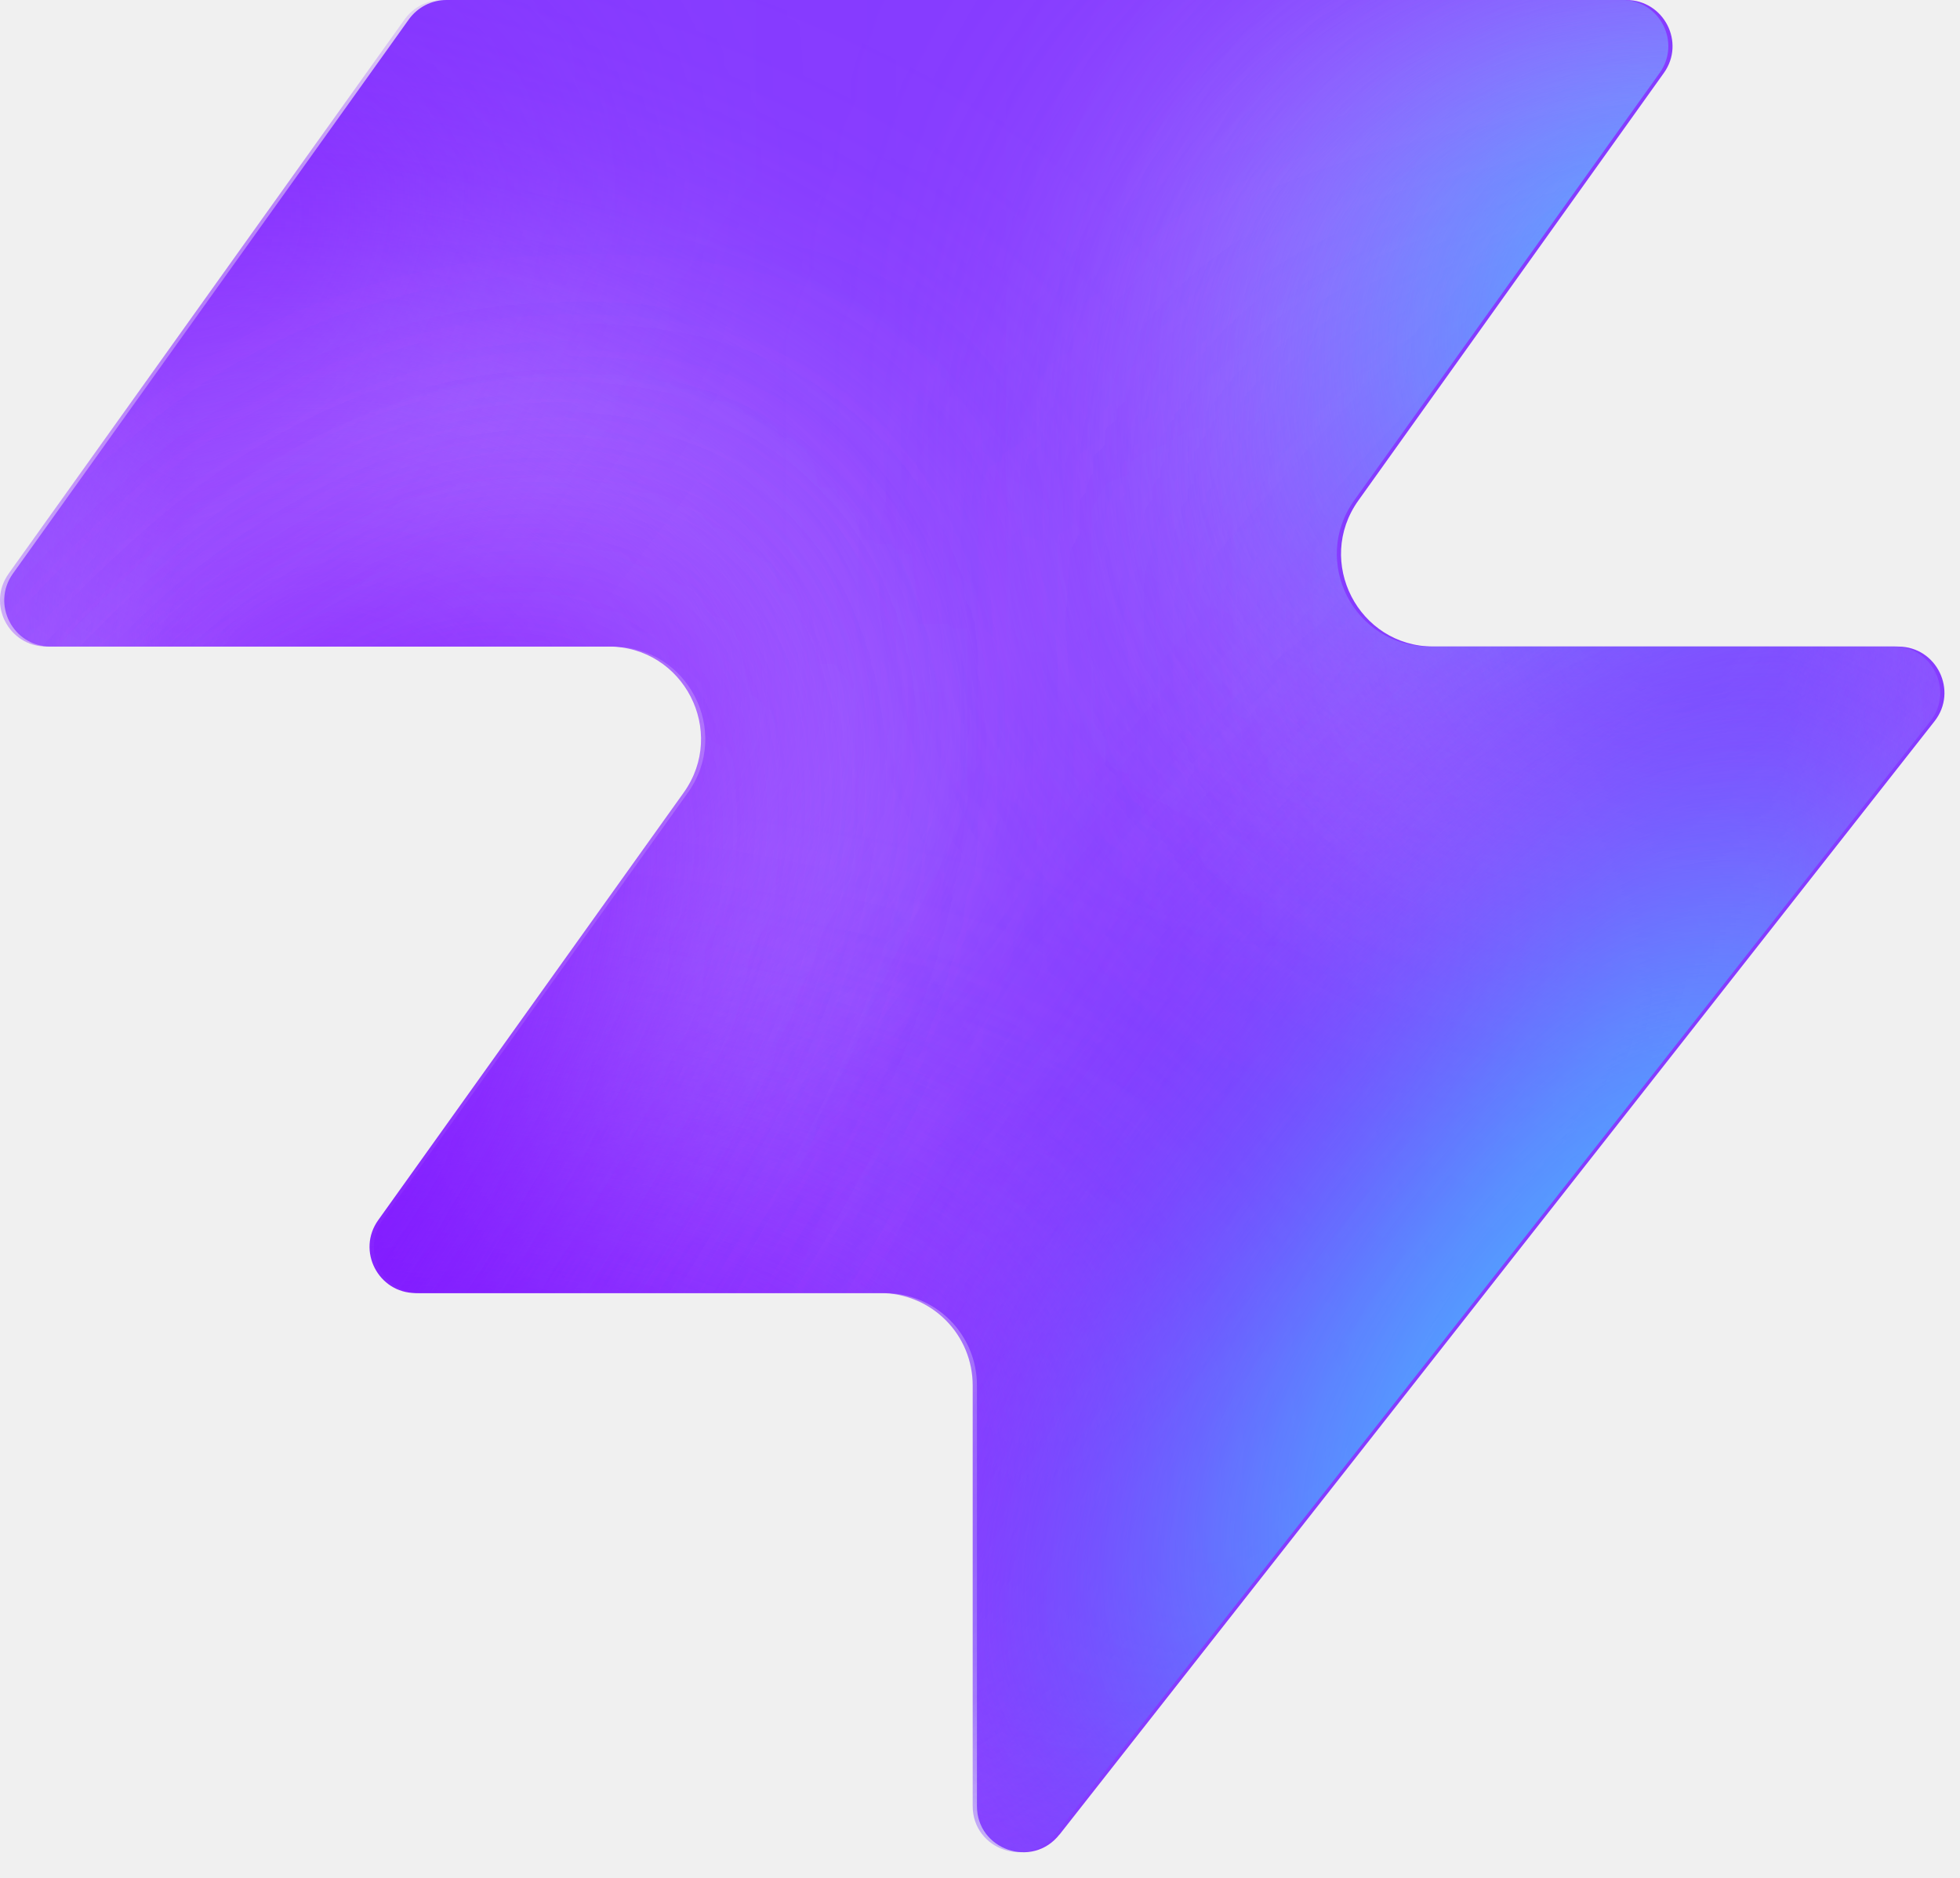
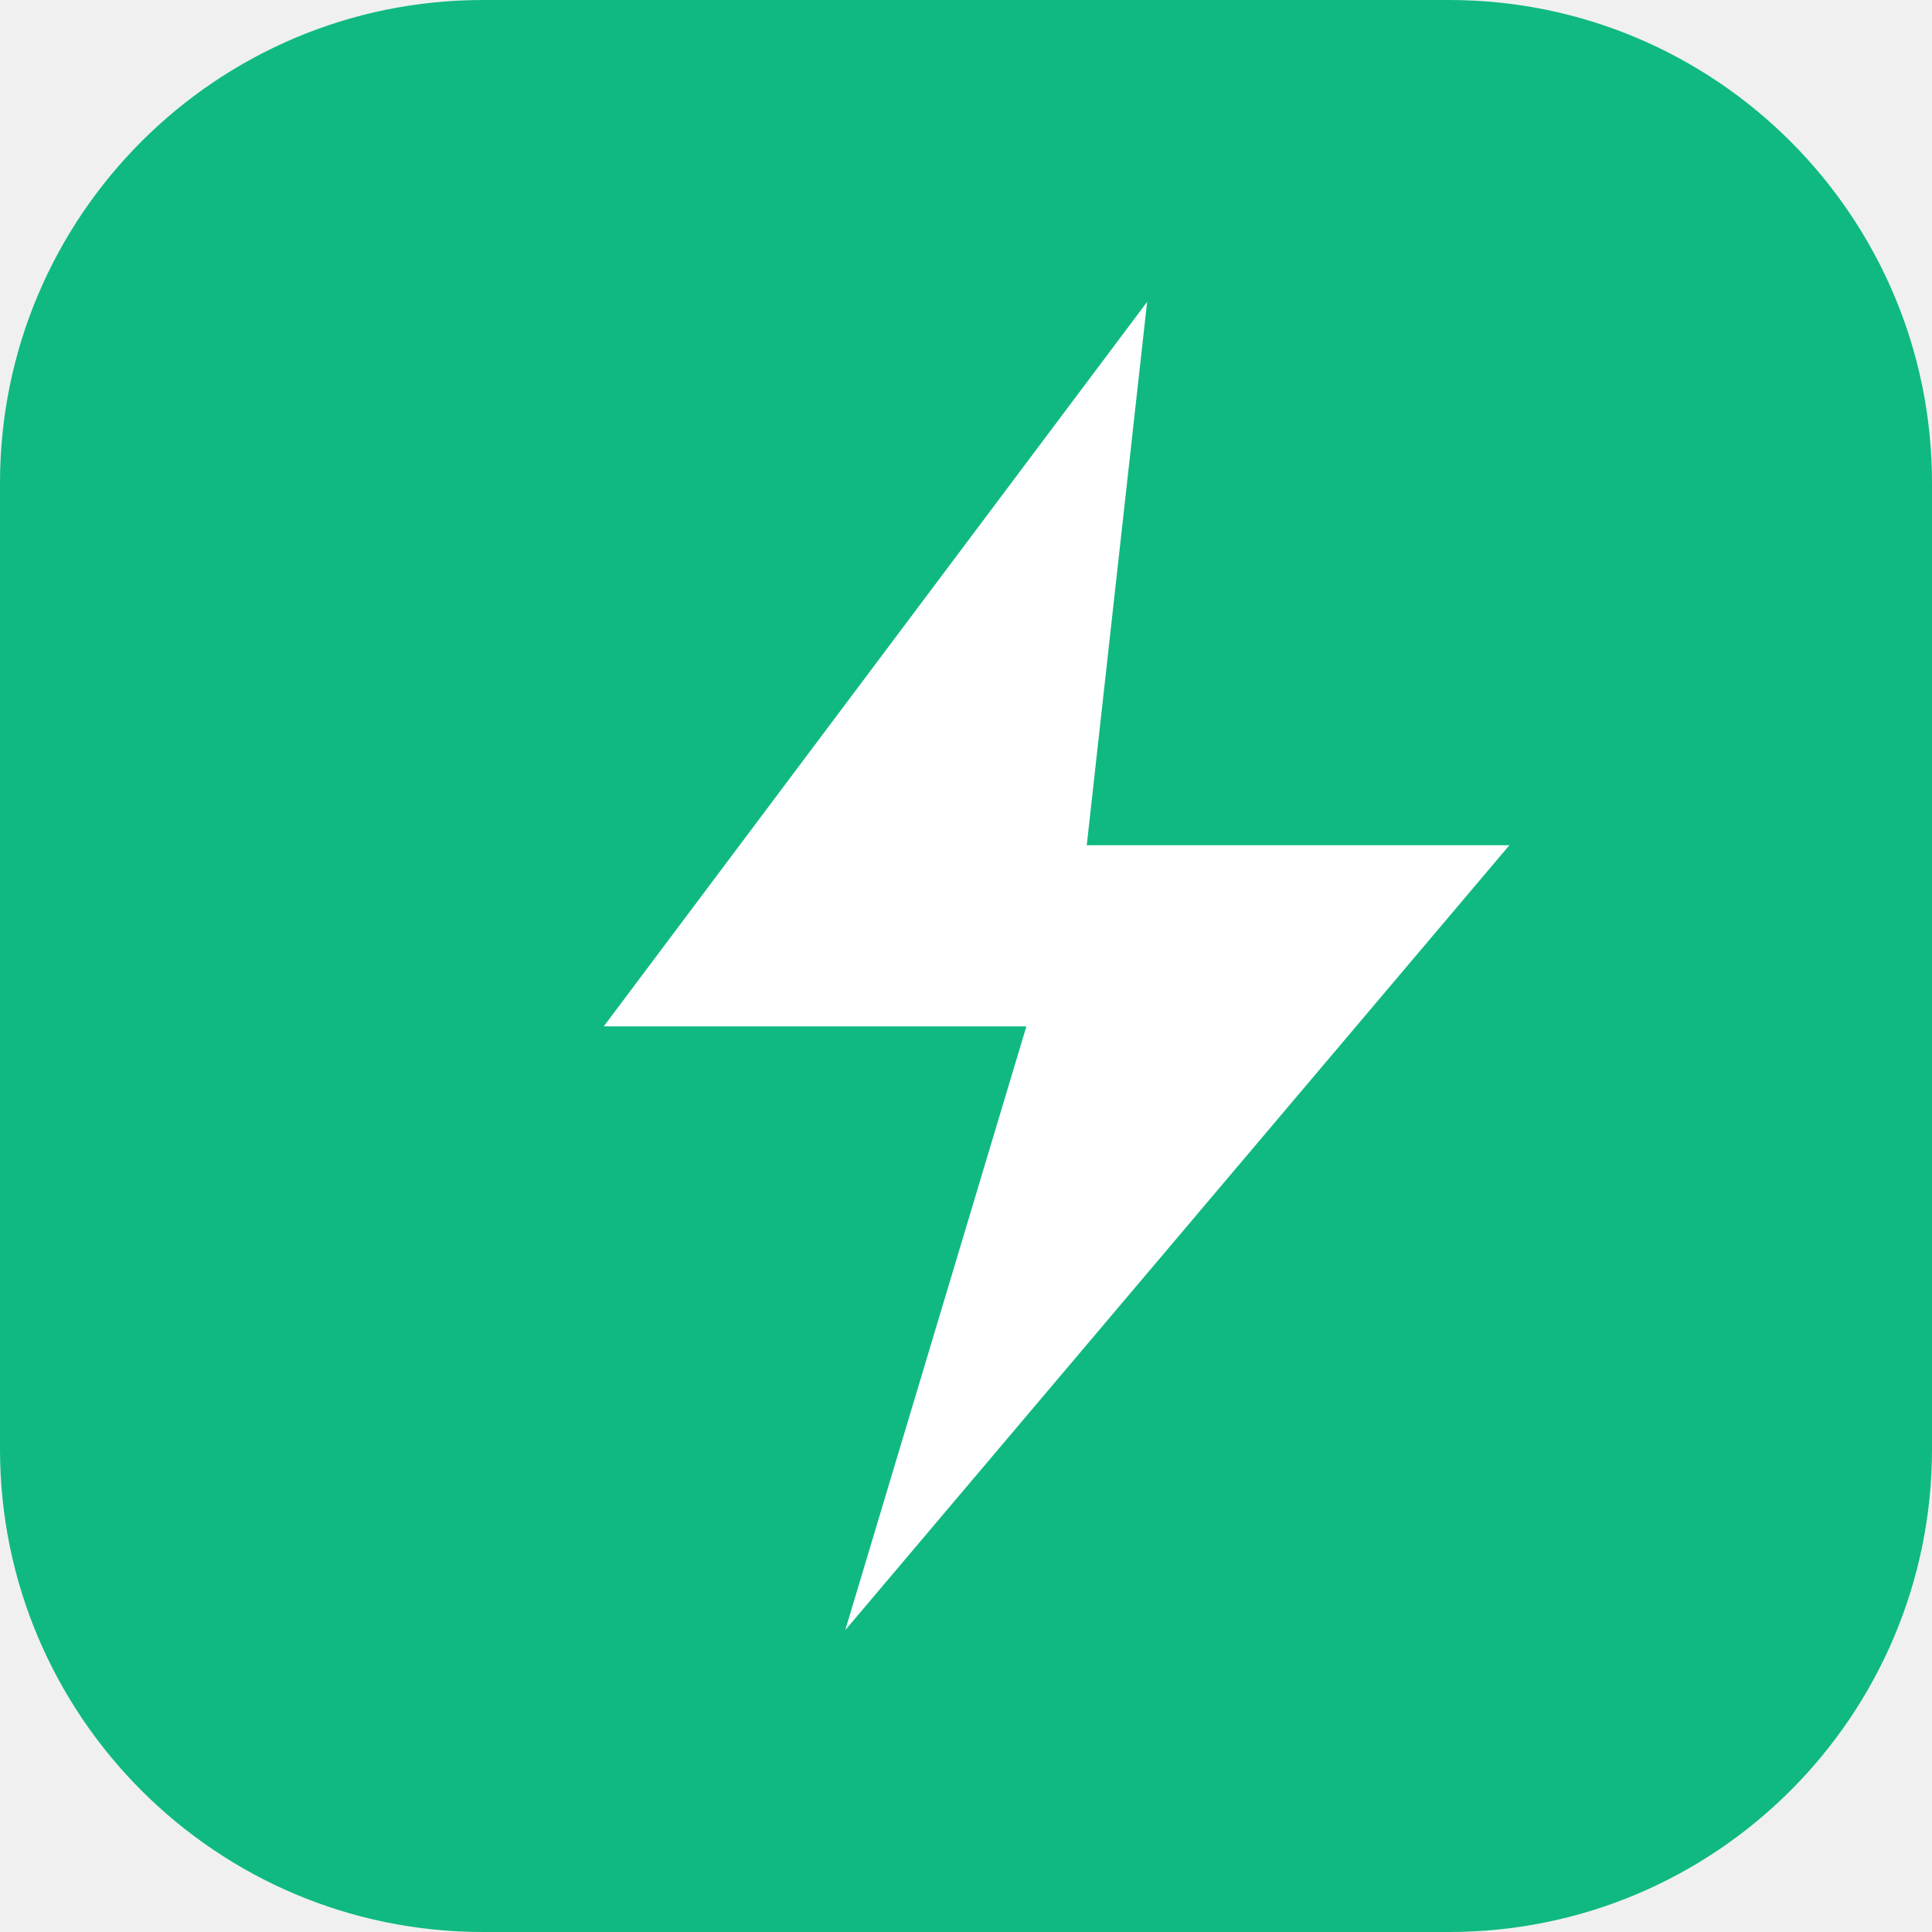
- <svg xmlns="http://www.w3.org/2000/svg" width="48" height="46" fill="none" viewBox="0 0 48 46">
-   <path fill="#863bff" d="M25.946 44.938c-.664.845-2.021.375-2.021-.698V33.937a2.26 2.26 0 0 0-2.262-2.262H10.287c-.92 0-1.456-1.04-.92-1.788l7.48-10.471c1.07-1.497 0-3.578-1.842-3.578H1.237c-.92 0-1.456-1.04-.92-1.788L10.013.474c.214-.297.556-.474.92-.474h28.894c.92 0 1.456 1.04.92 1.788l-7.48 10.471c-1.07 1.498 0 3.579 1.842 3.579h11.377c.943 0 1.473 1.088.89 1.83L25.947 44.94z" style="fill:#863bff;fill:color(display-p3 .525 .23 1);fill-opacity:1" />
-   <mask id="a" width="48" height="46" x="0" y="0" maskUnits="userSpaceOnUse" style="mask-type:alpha">
-     <path fill="#000" d="M25.842 44.938c-.664.844-2.021.375-2.021-.698V33.937a2.26 2.26 0 0 0-2.262-2.262H10.183c-.92 0-1.456-1.04-.92-1.788l7.48-10.471c1.07-1.498 0-3.579-1.842-3.579H1.133c-.92 0-1.456-1.04-.92-1.787L9.91.473c.214-.297.556-.474.92-.474h28.894c.92 0 1.456 1.04.92 1.788l-7.48 10.471c-1.07 1.498 0 3.578 1.842 3.578h11.377c.943 0 1.473 1.088.89 1.832L25.843 44.94z" style="fill:#000;fill-opacity:1" />
-   </mask>
-   <g mask="url(#a)">
-     <g filter="url(#b)">
-       <ellipse cx="5.508" cy="14.704" fill="#ede6ff" rx="5.508" ry="14.704" style="fill:#ede6ff;fill:color(display-p3 .927 .903 1);fill-opacity:1" transform="matrix(.00324 1 1 -.00324 -4.47 31.516)" />
-     </g>
-     <g filter="url(#c)">
-       <ellipse cx="10.399" cy="29.851" fill="#ede6ff" rx="10.399" ry="29.851" style="fill:#ede6ff;fill:color(display-p3 .927 .903 1);fill-opacity:1" transform="matrix(.00324 1 1 -.00324 -39.328 7.883)" />
-     </g>
-     <g filter="url(#d)">
-       <ellipse cx="5.508" cy="30.487" fill="#7e14ff" rx="5.508" ry="30.487" style="fill:#7e14ff;fill:color(display-p3 .492 .077 1);fill-opacity:1" transform="rotate(89.814 -25.913 -14.639)scale(1 -1)" />
-     </g>
-     <g filter="url(#e)">
-       <ellipse cx="5.508" cy="30.599" fill="#7e14ff" rx="5.508" ry="30.599" style="fill:#7e14ff;fill:color(display-p3 .492 .077 1);fill-opacity:1" transform="rotate(89.814 -32.644 -3.334)scale(1 -1)" />
-     </g>
-     <g filter="url(#f)">
-       <ellipse cx="5.508" cy="30.599" fill="#7e14ff" rx="5.508" ry="30.599" style="fill:#7e14ff;fill:color(display-p3 .492 .077 1);fill-opacity:1" transform="matrix(.00324 1 1 -.00324 -34.34 30.47)" />
-     </g>
-     <g filter="url(#g)">
-       <ellipse cx="14.072" cy="22.078" fill="#ede6ff" rx="14.072" ry="22.078" style="fill:#ede6ff;fill:color(display-p3 .927 .903 1);fill-opacity:1" transform="rotate(93.35 24.506 48.493)scale(-1 1)" />
-     </g>
-     <g filter="url(#h)">
-       <ellipse cx="3.47" cy="21.501" fill="#7e14ff" rx="3.47" ry="21.501" style="fill:#7e14ff;fill:color(display-p3 .492 .077 1);fill-opacity:1" transform="rotate(89.009 28.708 47.59)scale(-1 1)" />
-     </g>
-     <g filter="url(#i)">
-       <ellipse cx="3.47" cy="21.501" fill="#7e14ff" rx="3.47" ry="21.501" style="fill:#7e14ff;fill:color(display-p3 .492 .077 1);fill-opacity:1" transform="rotate(89.009 28.708 47.59)scale(-1 1)" />
-     </g>
-     <g filter="url(#j)">
-       <ellipse cx=".387" cy="8.972" fill="#7e14ff" rx="4.407" ry="29.108" style="fill:#7e14ff;fill:color(display-p3 .492 .077 1);fill-opacity:1" transform="rotate(39.51 .387 8.972)" />
-     </g>
-     <g filter="url(#k)">
-       <ellipse cx="47.523" cy="-6.092" fill="#7e14ff" rx="4.407" ry="29.108" style="fill:#7e14ff;fill:color(display-p3 .492 .077 1);fill-opacity:1" transform="rotate(37.892 47.523 -6.092)" />
-     </g>
-     <g filter="url(#l)">
-       <ellipse cx="41.412" cy="6.333" fill="#47bfff" rx="5.971" ry="9.665" style="fill:#47bfff;fill:color(display-p3 .28 .748 1);fill-opacity:1" transform="rotate(37.892 41.412 6.333)" />
-     </g>
-     <g filter="url(#m)">
-       <ellipse cx="-1.879" cy="38.332" fill="#7e14ff" rx="4.407" ry="29.108" style="fill:#7e14ff;fill:color(display-p3 .492 .077 1);fill-opacity:1" transform="rotate(37.892 -1.88 38.332)" />
-     </g>
-     <g filter="url(#n)">
-       <ellipse cx="-1.879" cy="38.332" fill="#7e14ff" rx="4.407" ry="29.108" style="fill:#7e14ff;fill:color(display-p3 .492 .077 1);fill-opacity:1" transform="rotate(37.892 -1.88 38.332)" />
-     </g>
-     <g filter="url(#o)">
-       <ellipse cx="35.651" cy="29.907" fill="#7e14ff" rx="4.407" ry="29.108" style="fill:#7e14ff;fill:color(display-p3 .492 .077 1);fill-opacity:1" transform="rotate(37.892 35.651 29.907)" />
-     </g>
-     <g filter="url(#p)">
-       <ellipse cx="38.418" cy="32.4" fill="#47bfff" rx="5.971" ry="15.297" style="fill:#47bfff;fill:color(display-p3 .28 .748 1);fill-opacity:1" transform="rotate(37.892 38.418 32.4)" />
-     </g>
-   </g>
-   <defs>
-     <filter id="b" width="60.045" height="41.654" x="-19.77" y="16.149" color-interpolation-filters="sRGB" filterUnits="userSpaceOnUse">
-       <feFlood flood-opacity="0" result="BackgroundImageFix" />
-       <feBlend in="SourceGraphic" in2="BackgroundImageFix" result="shape" />
-       <feGaussianBlur result="effect1_foregroundBlur_2002_17158" stdDeviation="7.659" />
-     </filter>
-     <filter id="c" width="90.34" height="51.437" x="-54.613" y="-7.533" color-interpolation-filters="sRGB" filterUnits="userSpaceOnUse">
-       <feFlood flood-opacity="0" result="BackgroundImageFix" />
-       <feBlend in="SourceGraphic" in2="BackgroundImageFix" result="shape" />
-       <feGaussianBlur result="effect1_foregroundBlur_2002_17158" stdDeviation="7.659" />
-     </filter>
-     <filter id="d" width="79.355" height="29.4" x="-49.64" y="2.03" color-interpolation-filters="sRGB" filterUnits="userSpaceOnUse">
-       <feFlood flood-opacity="0" result="BackgroundImageFix" />
-       <feBlend in="SourceGraphic" in2="BackgroundImageFix" result="shape" />
-       <feGaussianBlur result="effect1_foregroundBlur_2002_17158" stdDeviation="4.596" />
-     </filter>
-     <filter id="e" width="79.579" height="29.4" x="-45.045" y="20.029" color-interpolation-filters="sRGB" filterUnits="userSpaceOnUse">
-       <feFlood flood-opacity="0" result="BackgroundImageFix" />
-       <feBlend in="SourceGraphic" in2="BackgroundImageFix" result="shape" />
-       <feGaussianBlur result="effect1_foregroundBlur_2002_17158" stdDeviation="4.596" />
-     </filter>
-     <filter id="f" width="79.579" height="29.4" x="-43.513" y="21.178" color-interpolation-filters="sRGB" filterUnits="userSpaceOnUse">
-       <feFlood flood-opacity="0" result="BackgroundImageFix" />
-       <feBlend in="SourceGraphic" in2="BackgroundImageFix" result="shape" />
-       <feGaussianBlur result="effect1_foregroundBlur_2002_17158" stdDeviation="4.596" />
-     </filter>
-     <filter id="g" width="74.749" height="58.852" x="15.756" y="-17.901" color-interpolation-filters="sRGB" filterUnits="userSpaceOnUse">
-       <feFlood flood-opacity="0" result="BackgroundImageFix" />
-       <feBlend in="SourceGraphic" in2="BackgroundImageFix" result="shape" />
-       <feGaussianBlur result="effect1_foregroundBlur_2002_17158" stdDeviation="7.659" />
-     </filter>
-     <filter id="h" width="61.377" height="25.362" x="23.548" y="2.284" color-interpolation-filters="sRGB" filterUnits="userSpaceOnUse">
-       <feFlood flood-opacity="0" result="BackgroundImageFix" />
-       <feBlend in="SourceGraphic" in2="BackgroundImageFix" result="shape" />
-       <feGaussianBlur result="effect1_foregroundBlur_2002_17158" stdDeviation="4.596" />
-     </filter>
-     <filter id="i" width="61.377" height="25.362" x="23.548" y="2.284" color-interpolation-filters="sRGB" filterUnits="userSpaceOnUse">
-       <feFlood flood-opacity="0" result="BackgroundImageFix" />
-       <feBlend in="SourceGraphic" in2="BackgroundImageFix" result="shape" />
-       <feGaussianBlur result="effect1_foregroundBlur_2002_17158" stdDeviation="4.596" />
-     </filter>
-     <filter id="j" width="56.045" height="63.649" x="-27.636" y="-22.853" color-interpolation-filters="sRGB" filterUnits="userSpaceOnUse">
-       <feFlood flood-opacity="0" result="BackgroundImageFix" />
-       <feBlend in="SourceGraphic" in2="BackgroundImageFix" result="shape" />
-       <feGaussianBlur result="effect1_foregroundBlur_2002_17158" stdDeviation="4.596" />
-     </filter>
-     <filter id="k" width="54.814" height="64.646" x="20.116" y="-38.415" color-interpolation-filters="sRGB" filterUnits="userSpaceOnUse">
-       <feFlood flood-opacity="0" result="BackgroundImageFix" />
-       <feBlend in="SourceGraphic" in2="BackgroundImageFix" result="shape" />
-       <feGaussianBlur result="effect1_foregroundBlur_2002_17158" stdDeviation="4.596" />
-     </filter>
-     <filter id="l" width="33.541" height="35.313" x="24.641" y="-11.323" color-interpolation-filters="sRGB" filterUnits="userSpaceOnUse">
-       <feFlood flood-opacity="0" result="BackgroundImageFix" />
-       <feBlend in="SourceGraphic" in2="BackgroundImageFix" result="shape" />
-       <feGaussianBlur result="effect1_foregroundBlur_2002_17158" stdDeviation="4.596" />
-     </filter>
-     <filter id="m" width="54.814" height="64.646" x="-29.286" y="6.009" color-interpolation-filters="sRGB" filterUnits="userSpaceOnUse">
-       <feFlood flood-opacity="0" result="BackgroundImageFix" />
-       <feBlend in="SourceGraphic" in2="BackgroundImageFix" result="shape" />
-       <feGaussianBlur result="effect1_foregroundBlur_2002_17158" stdDeviation="4.596" />
-     </filter>
-     <filter id="n" width="54.814" height="64.646" x="-29.286" y="6.009" color-interpolation-filters="sRGB" filterUnits="userSpaceOnUse">
-       <feFlood flood-opacity="0" result="BackgroundImageFix" />
-       <feBlend in="SourceGraphic" in2="BackgroundImageFix" result="shape" />
-       <feGaussianBlur result="effect1_foregroundBlur_2002_17158" stdDeviation="4.596" />
-     </filter>
-     <filter id="o" width="54.814" height="64.646" x="8.244" y="-2.416" color-interpolation-filters="sRGB" filterUnits="userSpaceOnUse">
-       <feFlood flood-opacity="0" result="BackgroundImageFix" />
-       <feBlend in="SourceGraphic" in2="BackgroundImageFix" result="shape" />
-       <feGaussianBlur result="effect1_foregroundBlur_2002_17158" stdDeviation="4.596" />
-     </filter>
-     <filter id="p" width="39.409" height="43.623" x="18.713" y="10.588" color-interpolation-filters="sRGB" filterUnits="userSpaceOnUse">
-       <feFlood flood-opacity="0" result="BackgroundImageFix" />
-       <feBlend in="SourceGraphic" in2="BackgroundImageFix" result="shape" />
-       <feGaussianBlur result="effect1_foregroundBlur_2002_17158" stdDeviation="4.596" />
-     </filter>
-   </defs>
+ <svg xmlns="http://www.w3.org/2000/svg" width="32" height="32" viewBox="0 0 32 32">
+   <rect width="32" height="32" rx="8" fill="#10b981" />
+   <path d="M19 5L10 17h7l-3 10 11-13h-7z" fill="white" />
</svg>
